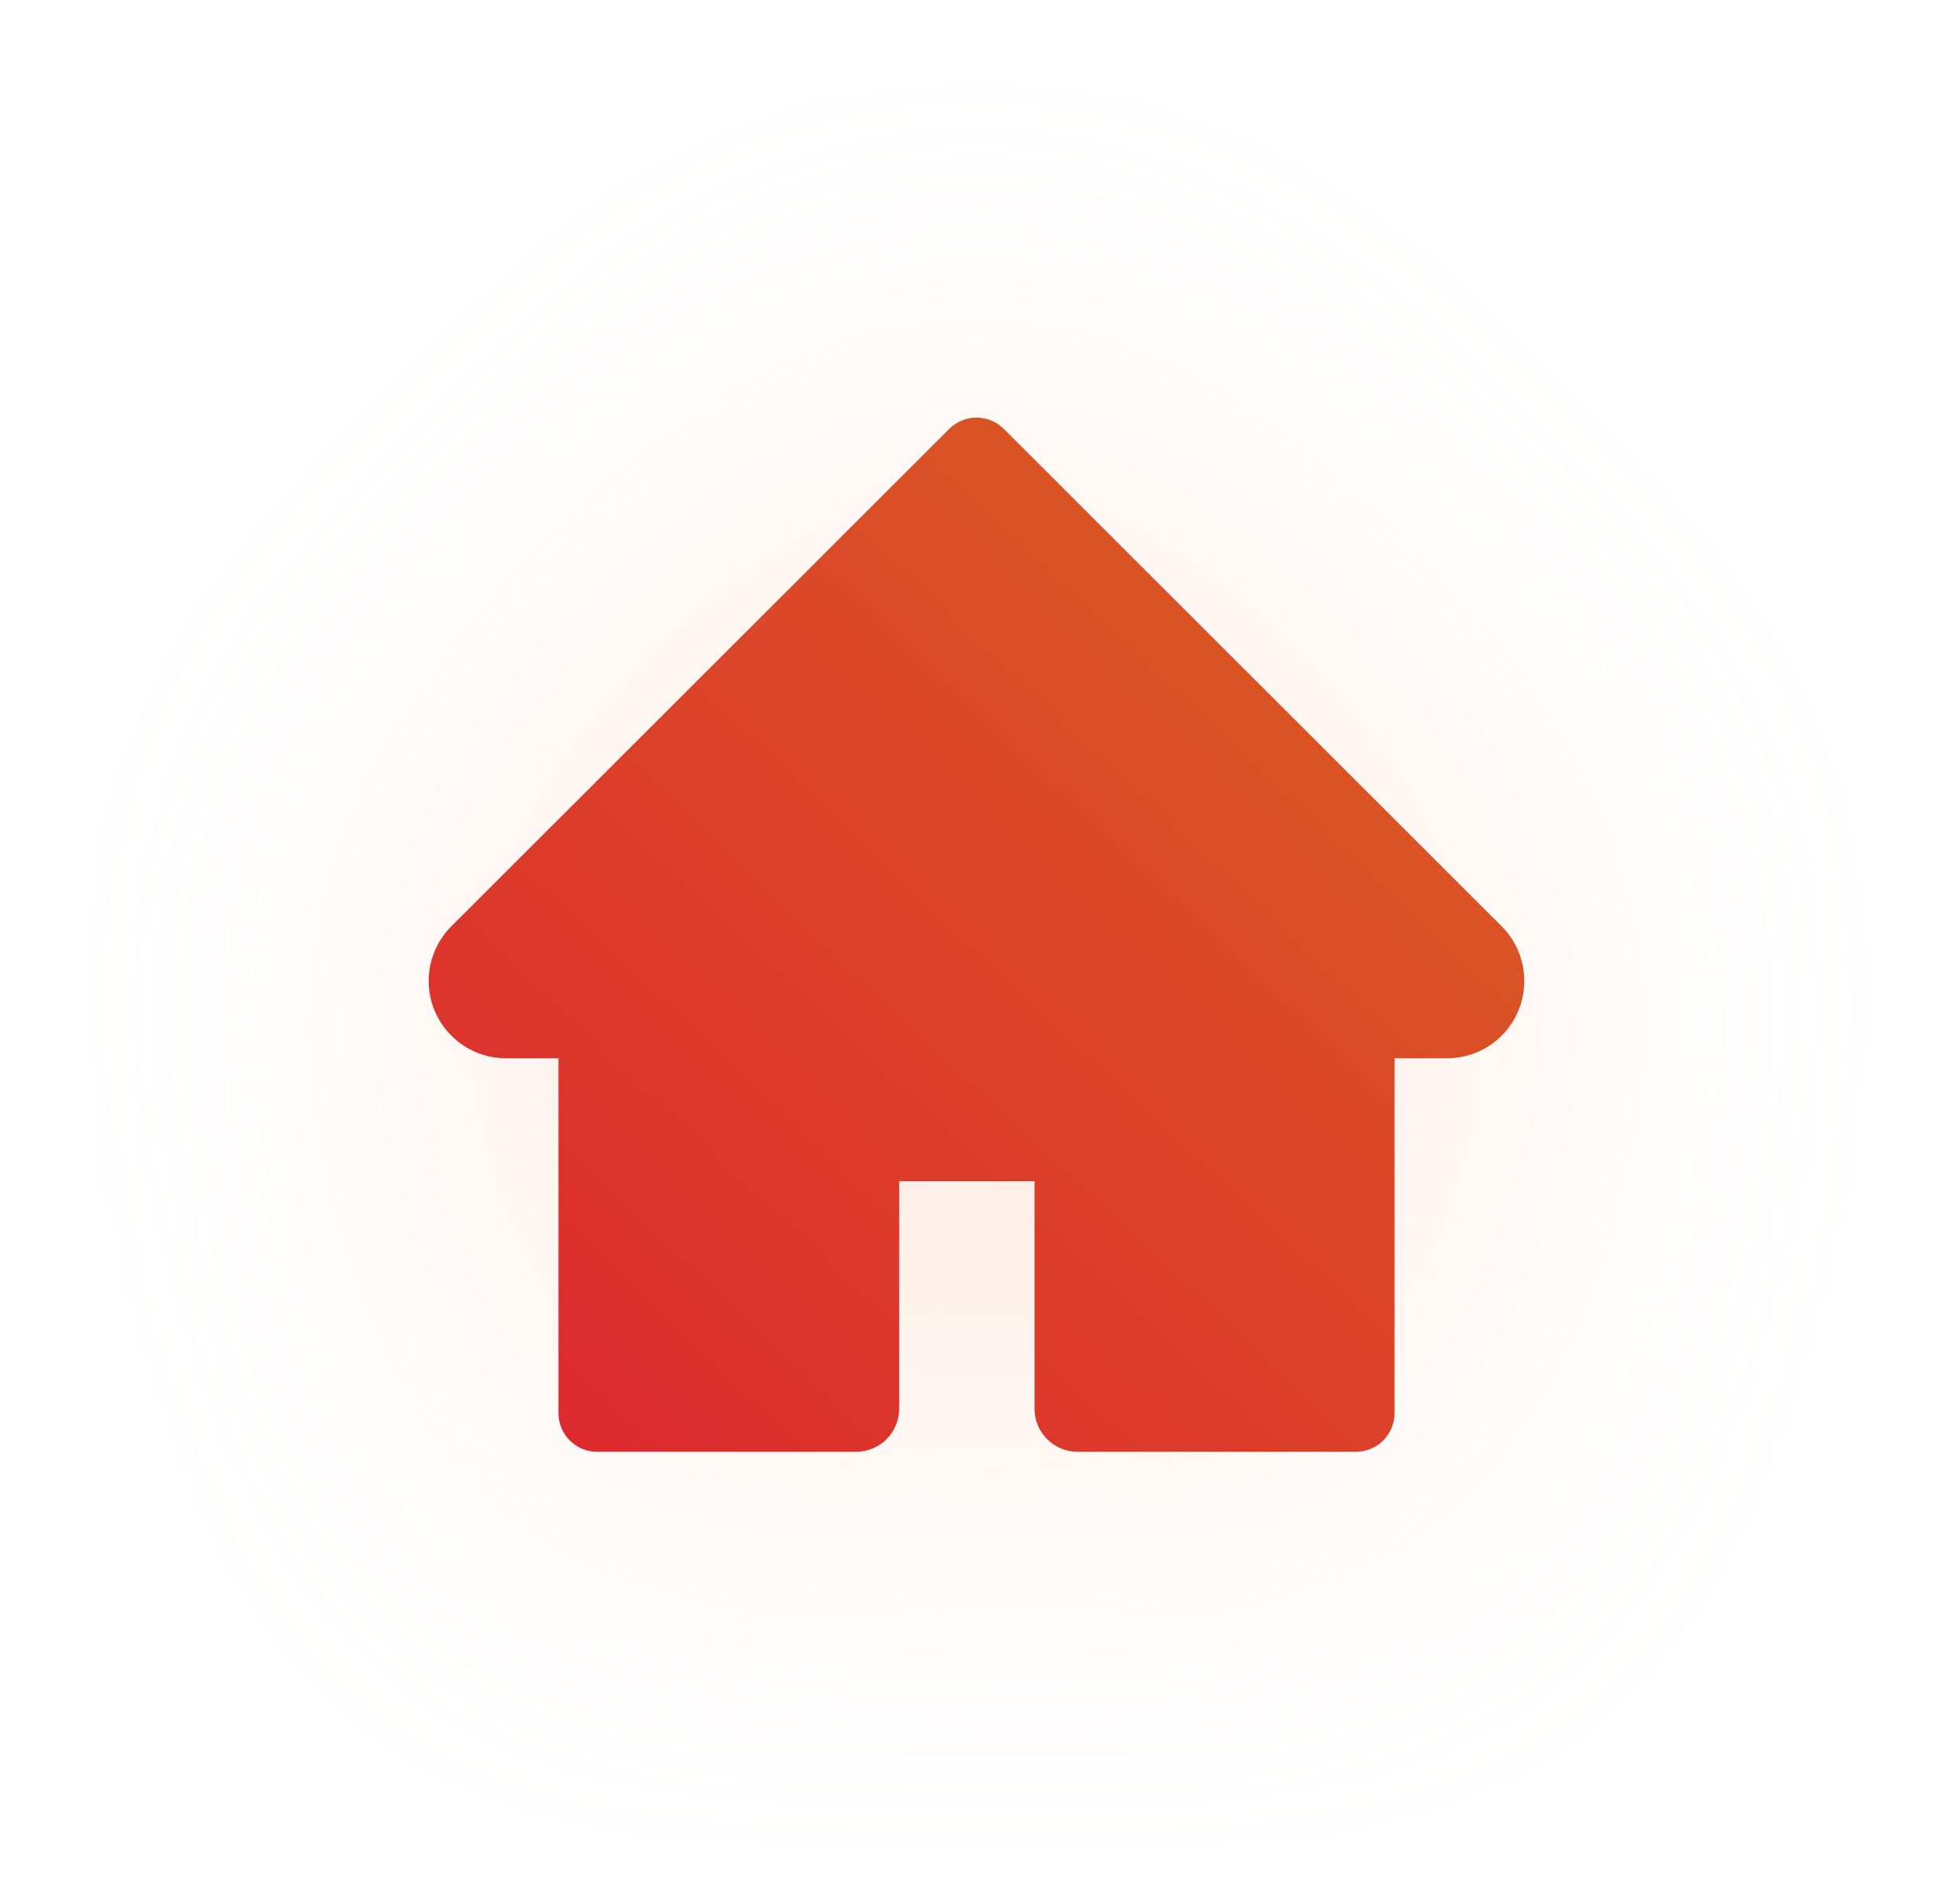
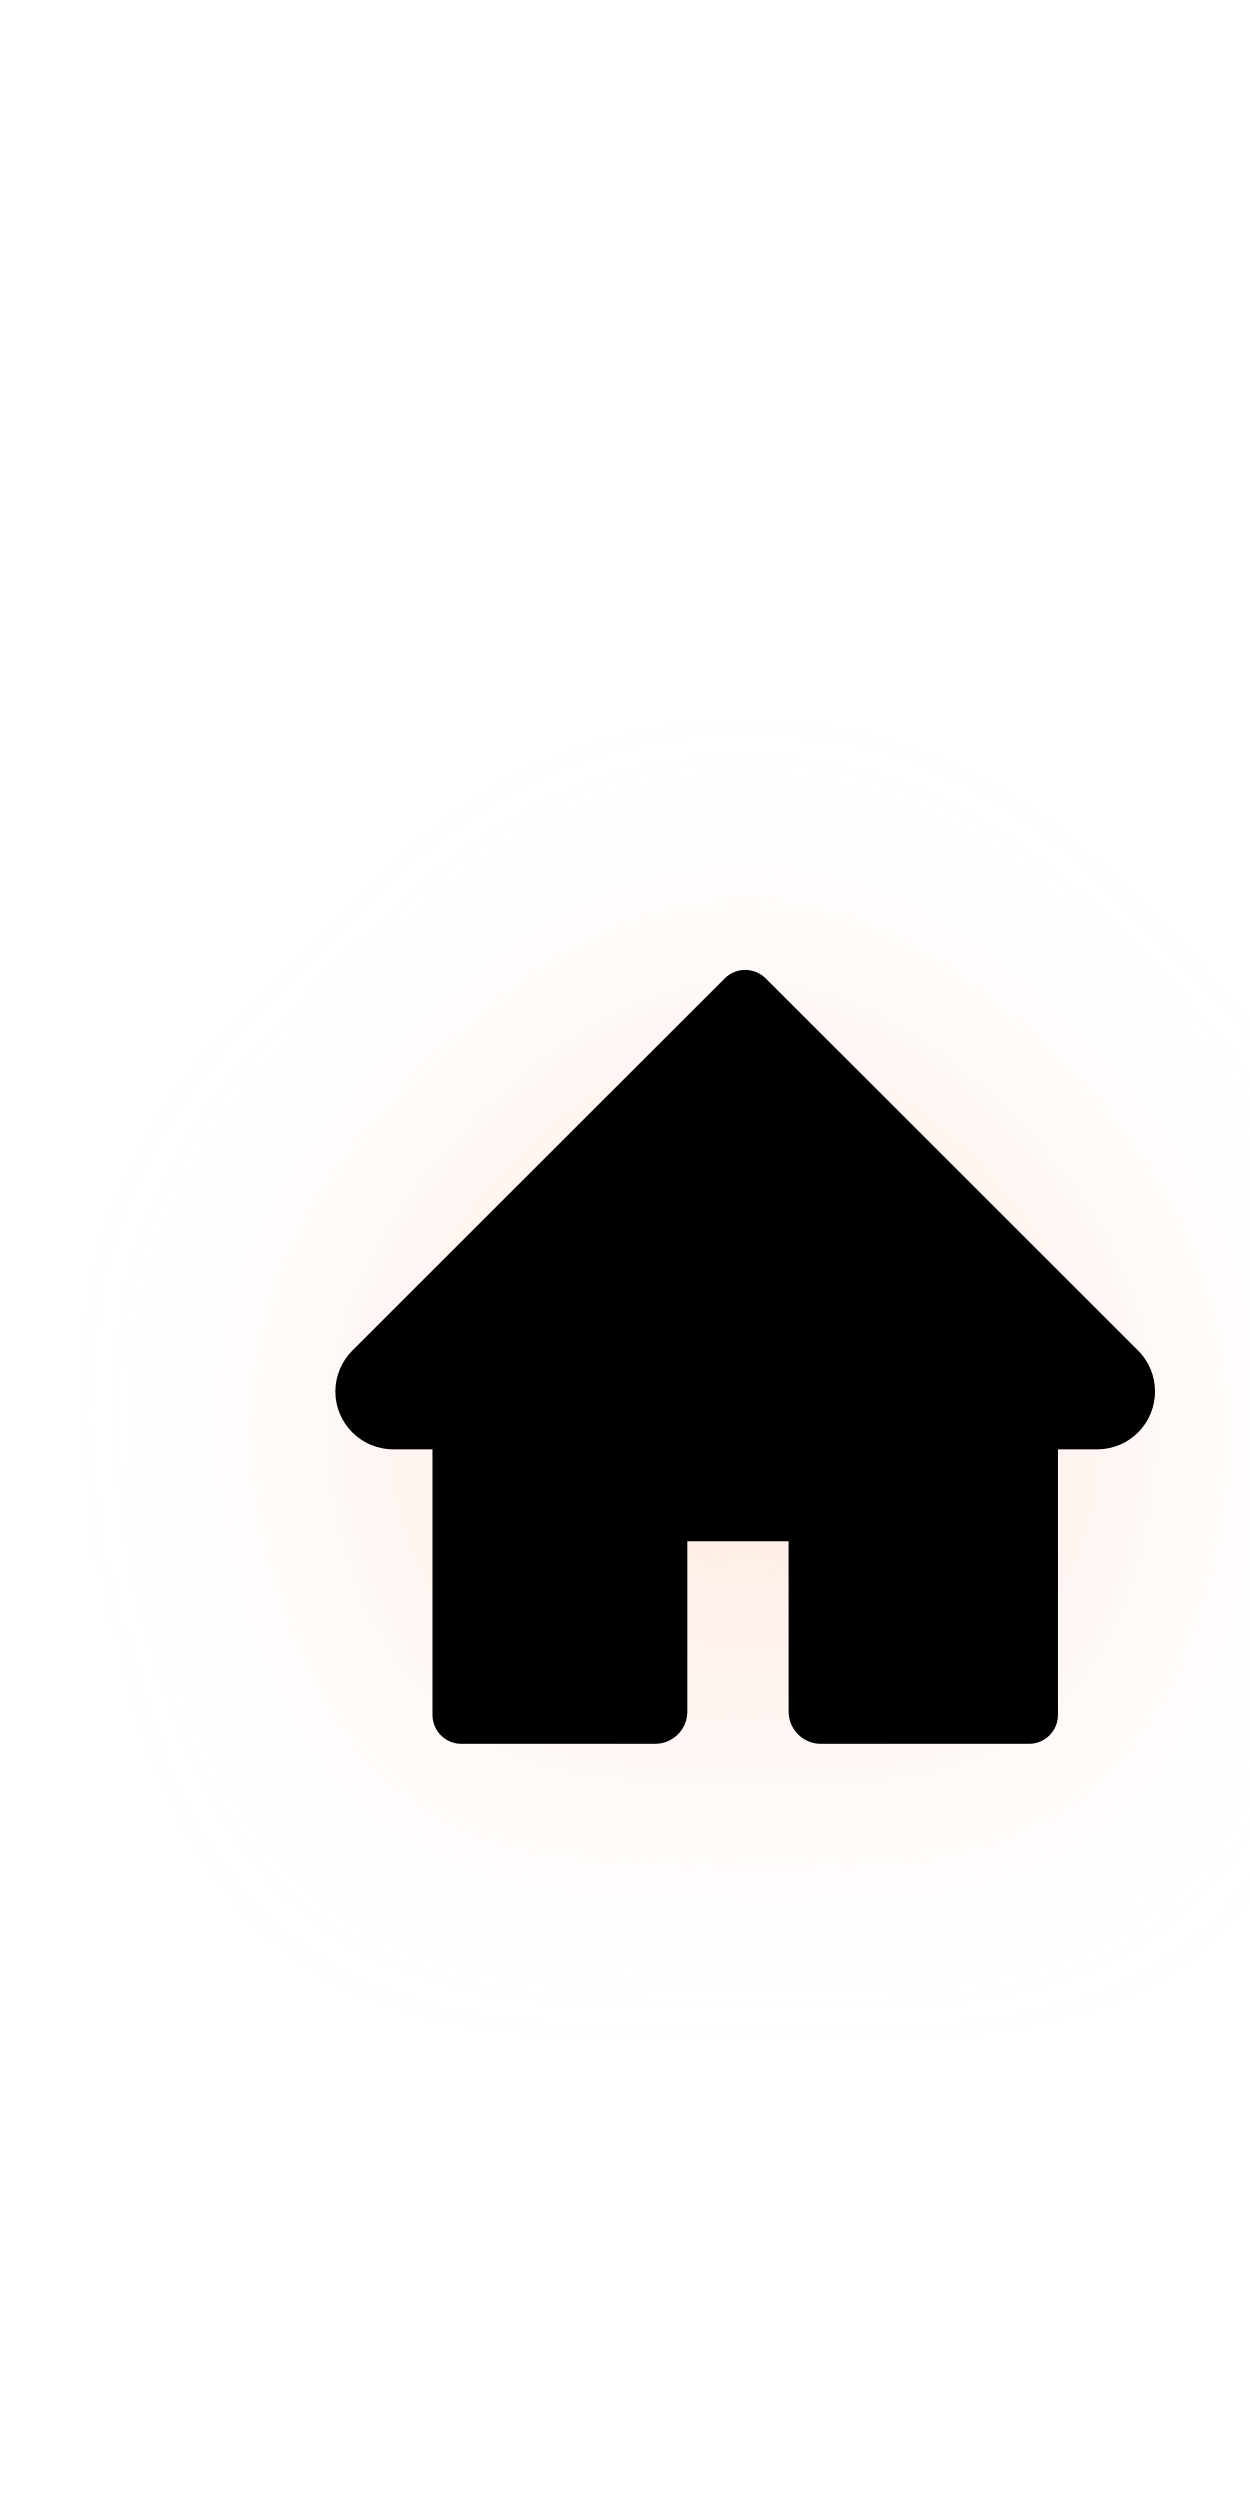
- <svg xmlns="http://www.w3.org/2000/svg" width="61" height="59" viewBox="0 0 61 59">
-   <g filter="url(#filter0_d_740_73)">
-     <path d="M46.734 28.834L31.241 13.353C31.13 13.241 30.997 13.152 30.851 13.092C30.706 13.031 30.549 13 30.391 13C30.233 13 30.077 13.031 29.931 13.092C29.785 13.152 29.653 13.241 29.541 13.353L14.049 28.834C13.597 29.285 13.342 29.898 13.342 30.538C13.342 31.865 14.421 32.945 15.749 32.945H17.381V43.992C17.381 44.657 17.919 45.195 18.585 45.195H26.643C27.383 45.195 27.984 44.595 27.984 43.854V36.77H32.197V43.854C32.197 44.595 32.797 45.195 33.538 45.195H42.198C42.864 45.195 43.401 44.657 43.401 43.992V32.945H45.034C45.673 32.945 46.286 32.693 46.738 32.238C47.674 31.297 47.674 29.774 46.734 28.834Z" fill="url(#paint0_linear_740_73)" />
+ <svg xmlns="http://www.w3.org/2000/svg" width="25" height="50" viewBox="0 0 52 50">
+   <g filter="url(#filter0_d_2043_143)">
+     <path d="M47.343 29.182L31.851 13.7C31.739 13.589 31.607 13.5 31.461 13.44C31.315 13.379 31.159 13.348 31.001 13.348C30.843 13.348 30.686 13.379 30.541 13.44C30.395 13.5 30.262 13.589 30.151 13.7L14.658 29.182C14.207 29.633 13.951 30.246 13.951 30.886C13.951 32.213 15.03 33.293 16.358 33.293H17.991V44.34C17.991 45.005 18.528 45.543 19.194 45.543H27.252C27.993 45.543 28.593 44.943 28.593 44.202V37.118H32.806V44.202C32.806 44.943 33.407 45.543 34.148 45.543H42.807C43.473 45.543 44.011 45.005 44.011 44.34V33.293H45.643C46.282 33.293 46.896 33.041 47.347 32.586C48.283 31.645 48.283 30.122 47.343 29.182Z" />
  </g>
  <defs>
-     <filter id="filter0_d_740_73" x="0.342" y="0" width="60.098" height="58.195" filterUnits="userSpaceOnUse" color-interpolation-filters="sRGB">
+     <filter id="filter0_d_2043_143" x="0.951" y="0.348" width="60.098" height="58.195" filterUnits="userSpaceOnUse" color-interpolation-filters="sRGB">
      <feFlood flood-opacity="0" result="BackgroundImageFix" />
      <feColorMatrix in="SourceAlpha" type="matrix" values="0 0 0 0 0 0 0 0 0 0 0 0 0 0 0 0 0 0 127 0" result="hardAlpha" />
      <feOffset />
      <feGaussianBlur stdDeviation="6.5" />
      <feColorMatrix type="matrix" values="0 0 0 0 1 0 0 0 0 0.799 0 0 0 0 0.713 0 0 0 0.4 0" />
-       <feBlend mode="normal" in2="BackgroundImageFix" result="effect1_dropShadow_740_73" />
-       <feBlend mode="normal" in="SourceGraphic" in2="effect1_dropShadow_740_73" result="shape" />
+       <feBlend mode="normal" in2="BackgroundImageFix" result="effect1_dropShadow_2043_143" />
+       <feBlend mode="normal" in="SourceGraphic" in2="effect1_dropShadow_2043_143" result="shape" />
    </filter>
-     <linearGradient id="paint0_linear_740_73" x1="13.341" y1="45.184" x2="45.479" y2="11.146" gradientUnits="userSpaceOnUse">
+     <linearGradient id="paint0_linear_2043_143" x1="13.95" y1="45.532" x2="46.088" y2="11.494" gradientUnits="userSpaceOnUse">
      <stop stop-color="#DD2630" />
      <stop offset="1" stop-color="#D96221" />
    </linearGradient>
  </defs>
</svg>
